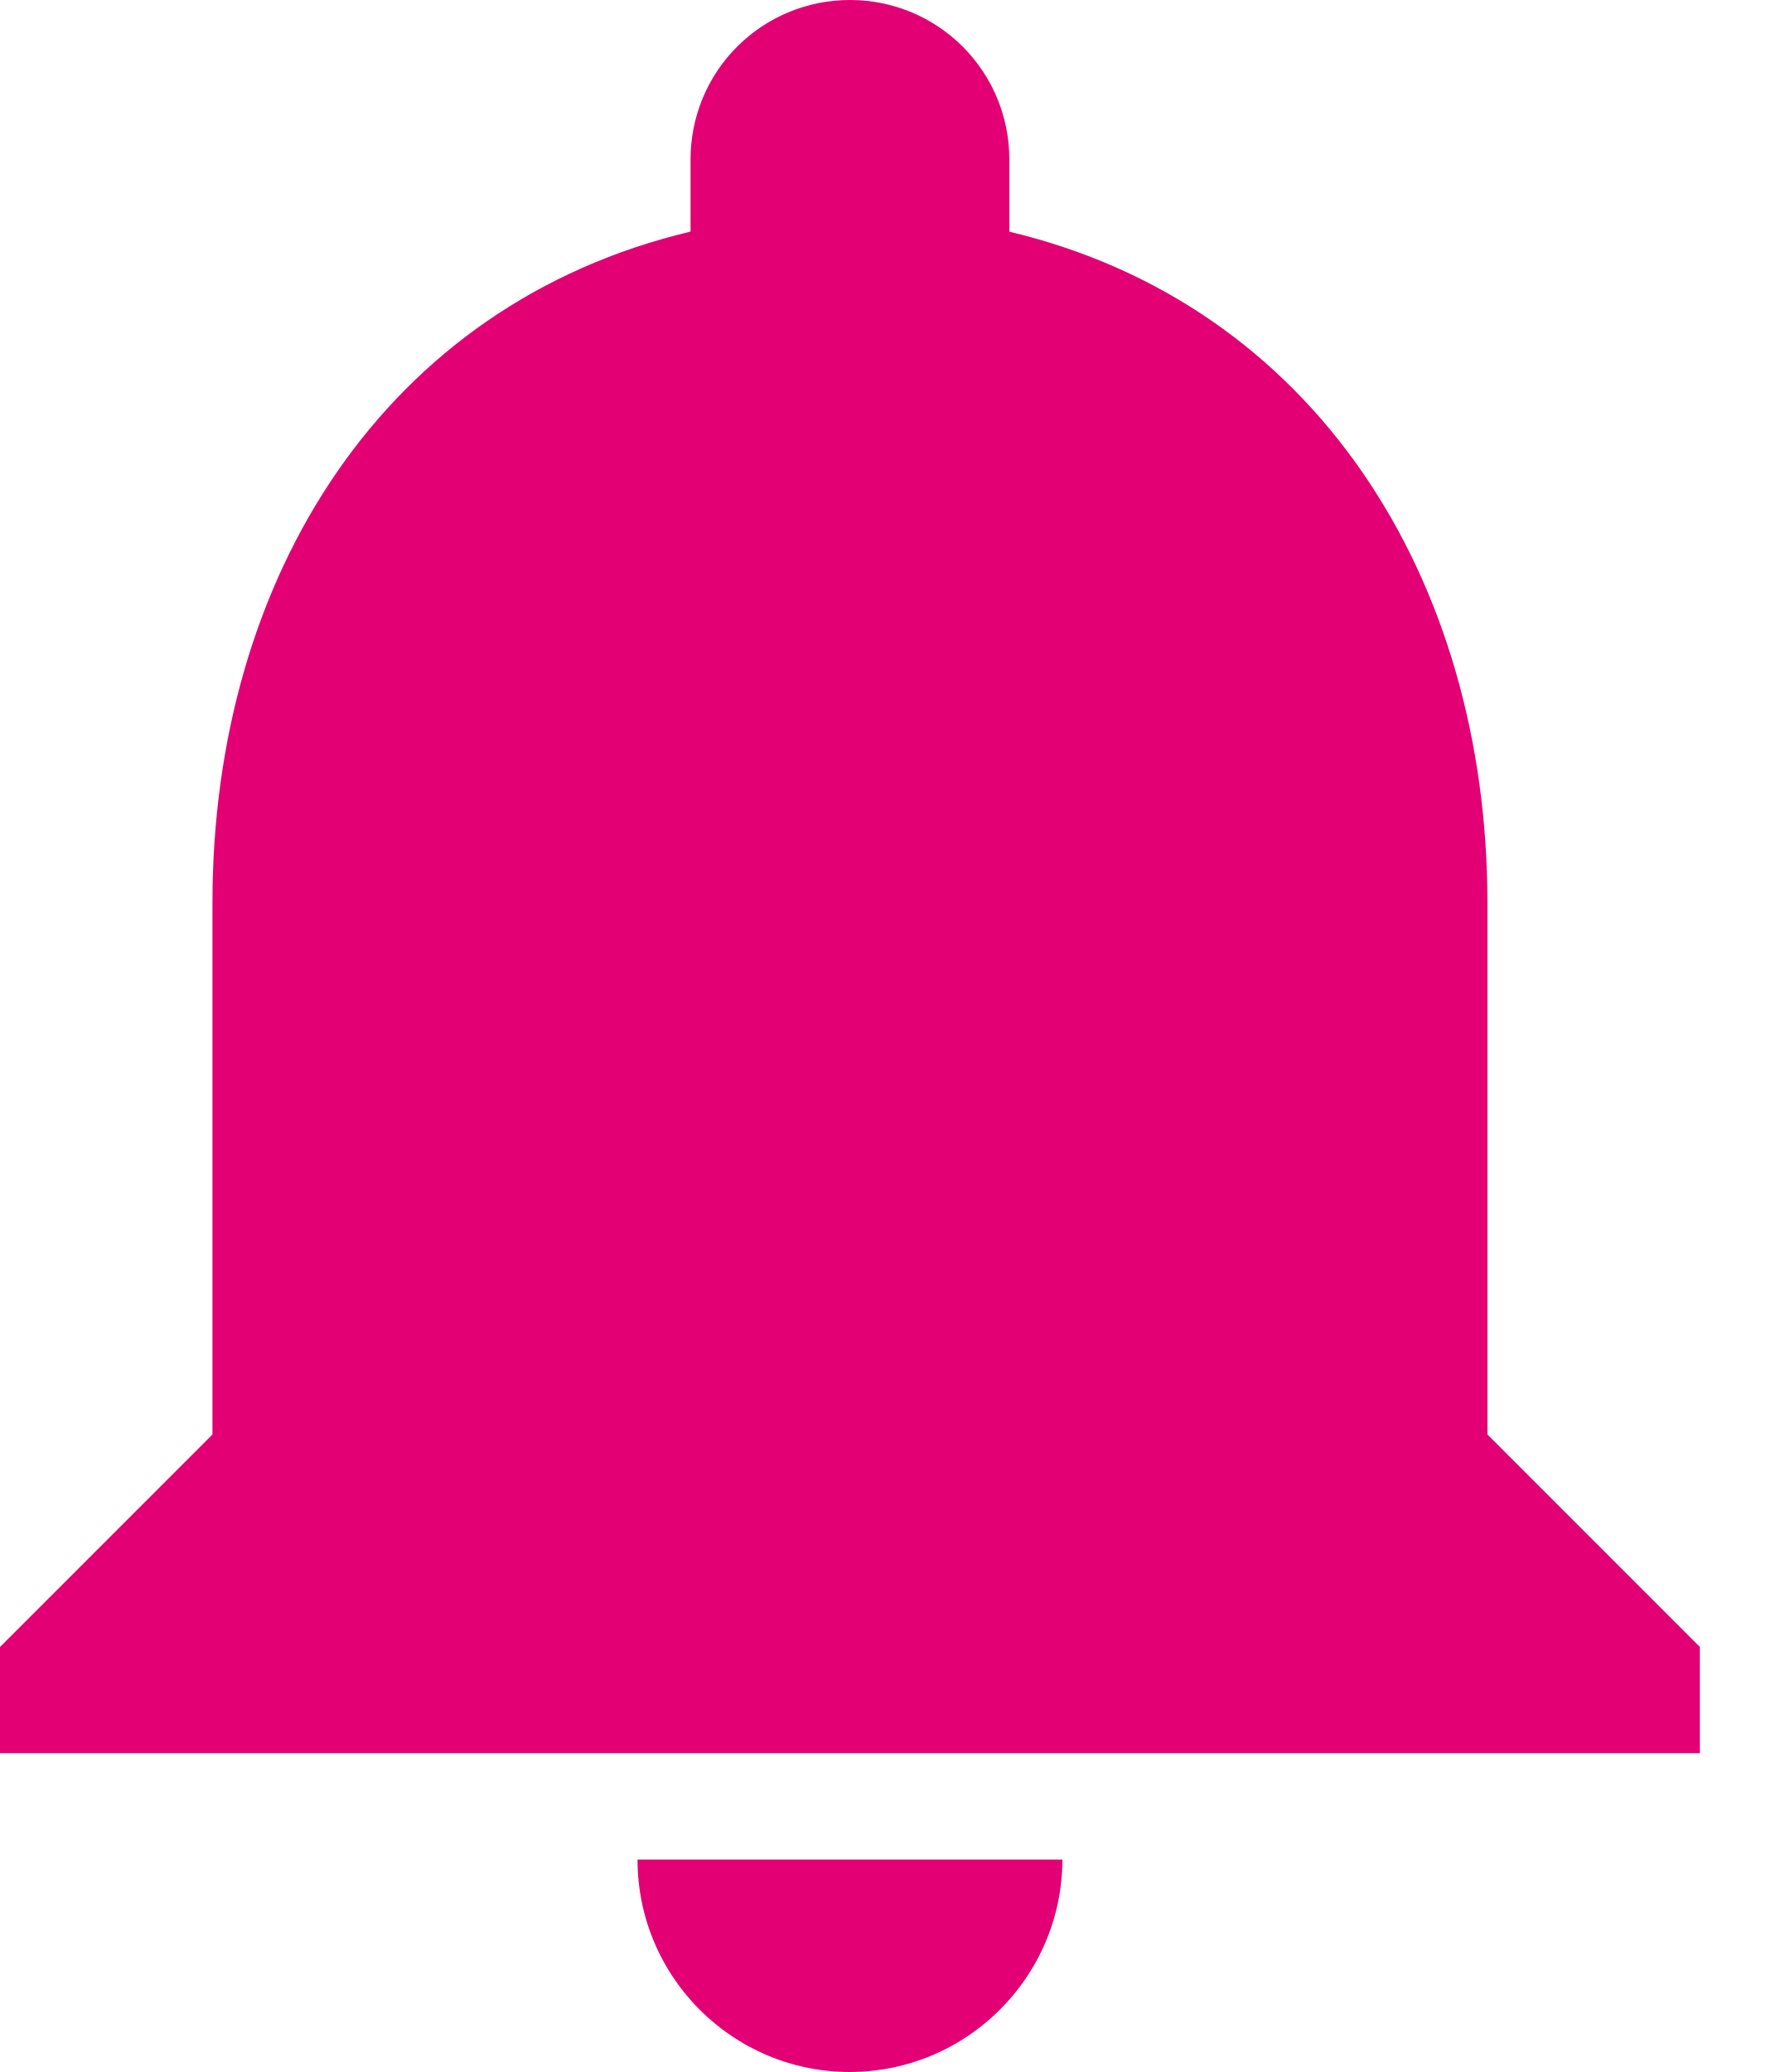
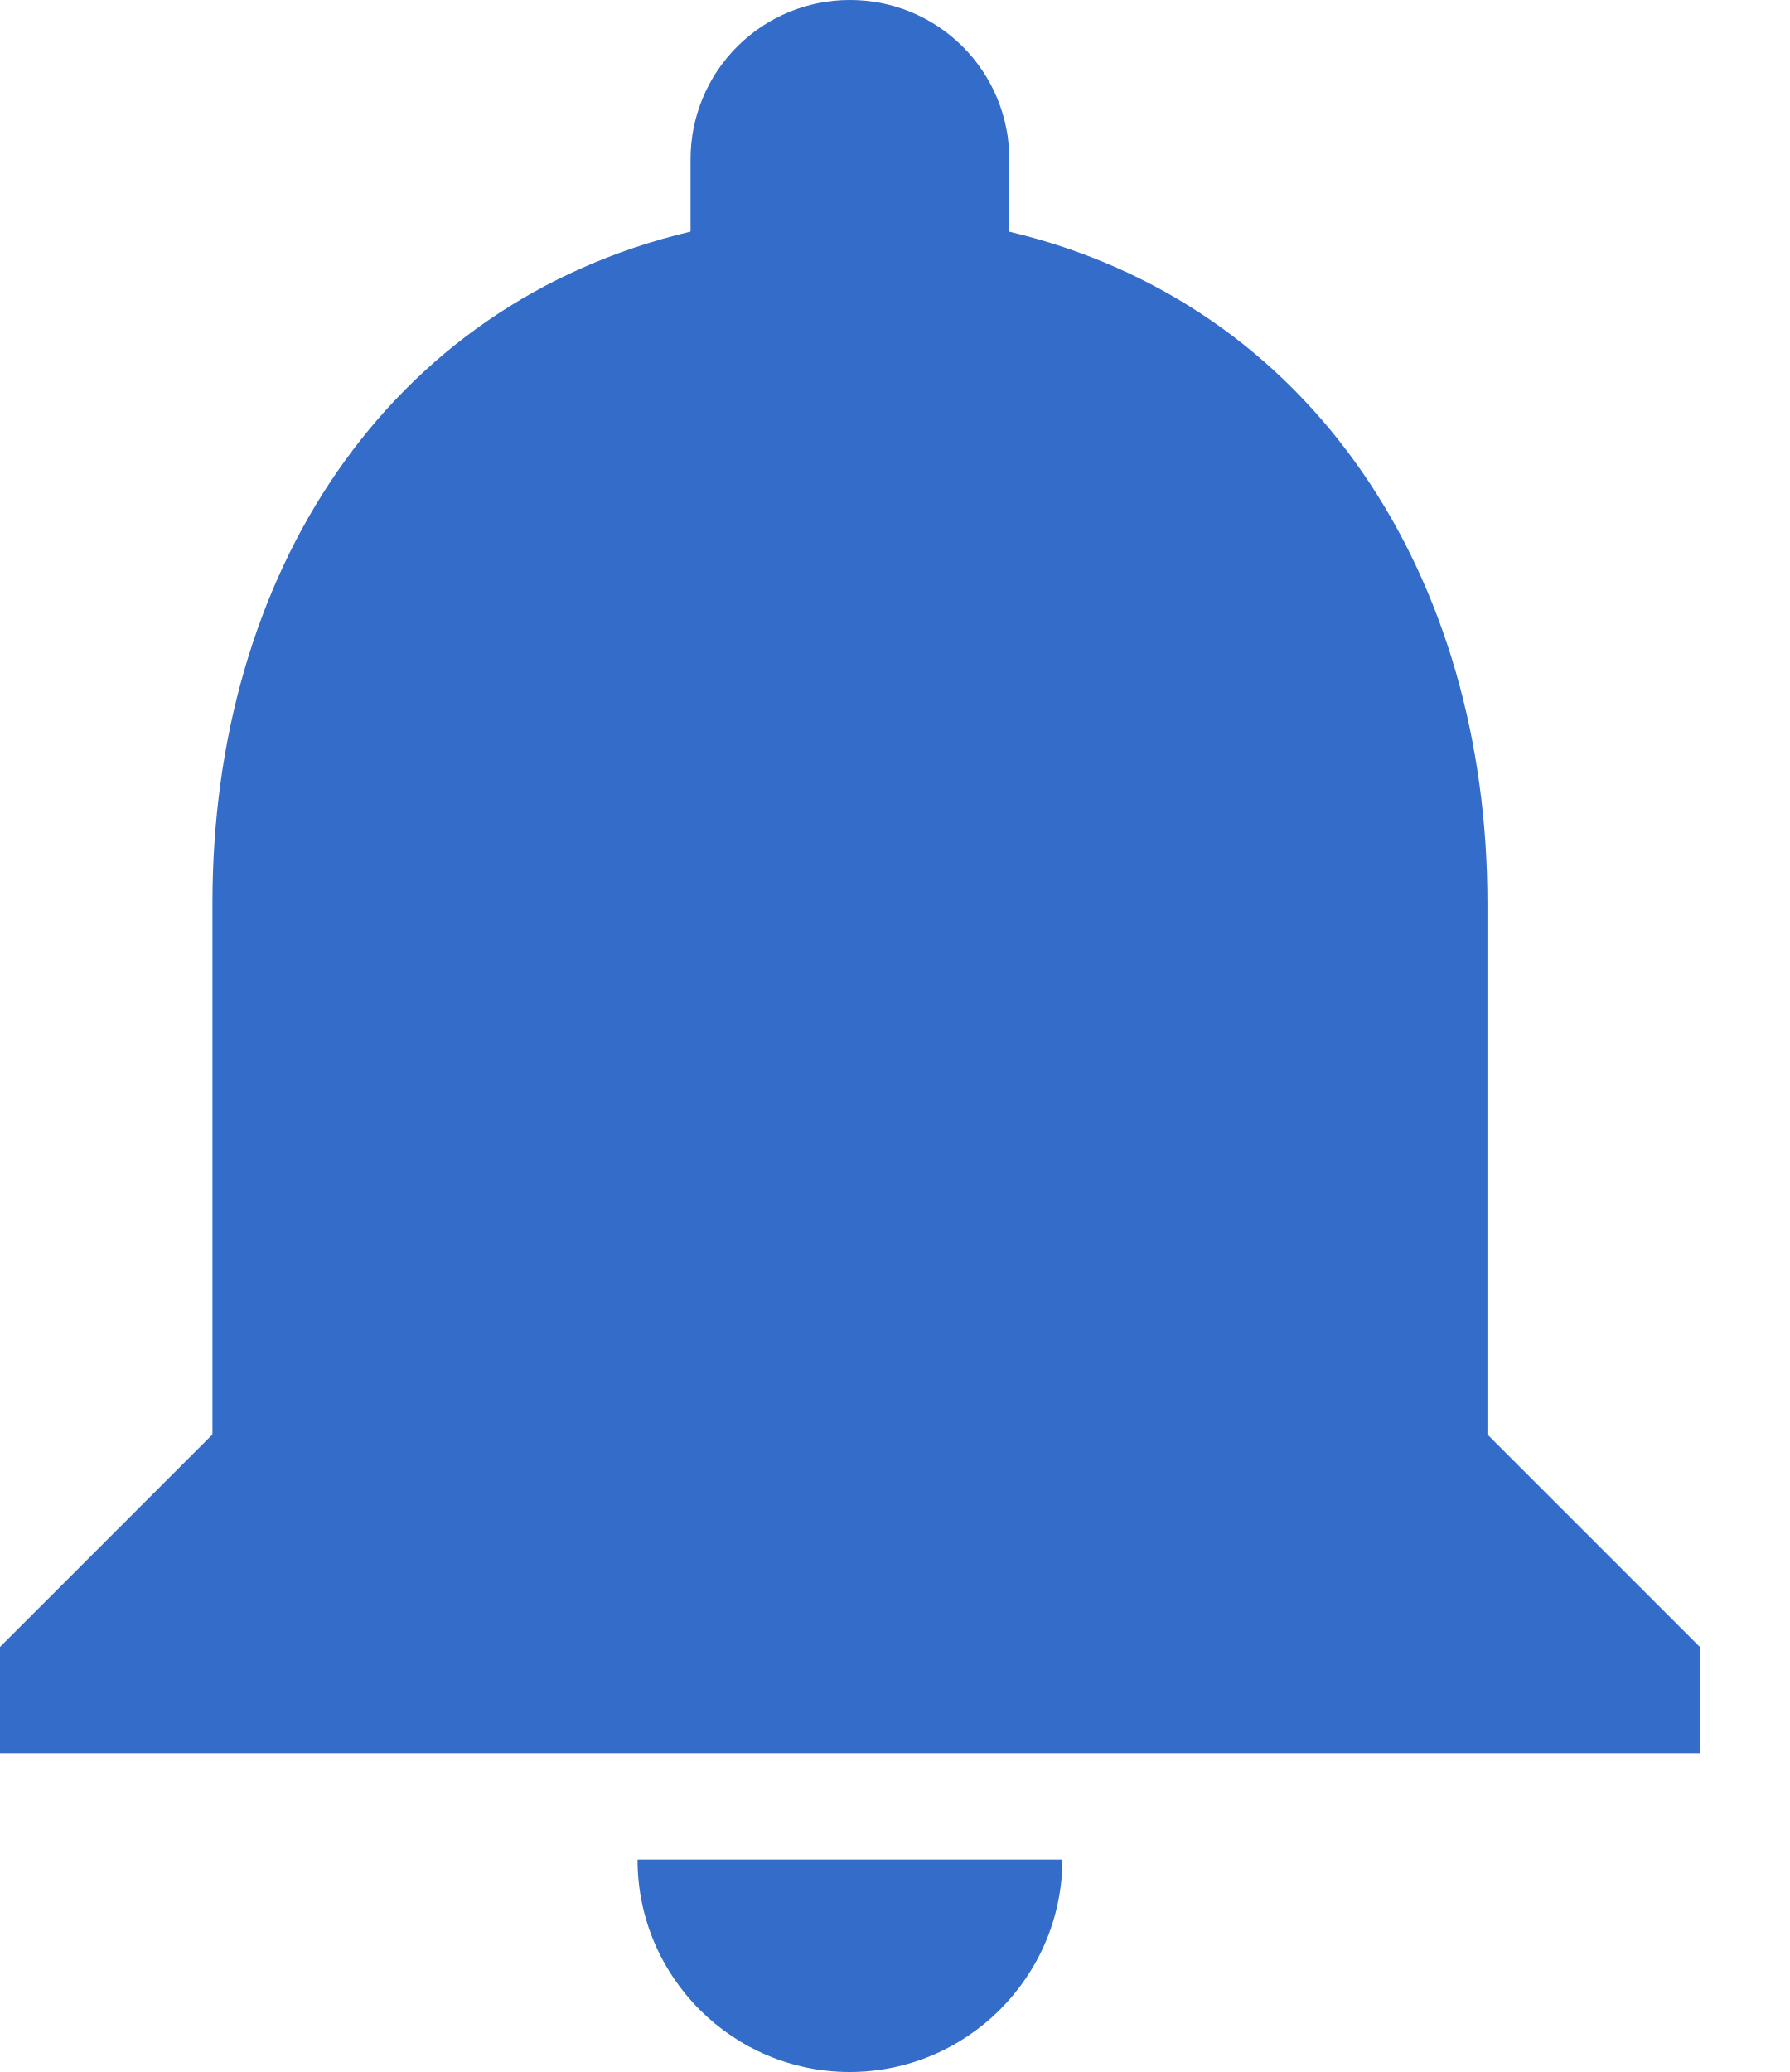
<svg xmlns="http://www.w3.org/2000/svg" width="19" height="22" viewBox="0 0 19 22">
-   <path fill="#E20074" fill-rule="nonzero" d="M15.795 15.23V9.59c0-3.464-1.85-6.363-5.077-7.13v-.768A1.69 1.69 0 0 0 9.026 0a1.69 1.69 0 0 0-1.693 1.692v.767c-3.238.768-5.077 3.656-5.077 7.13v5.642L0 17.487v1.128h18.051v-1.128l-2.256-2.256zM9.025 22a2.263 2.263 0 0 0 2.257-2.256H6.77A2.256 2.256 0 0 0 9.026 22z" />
+   <path fill="#336cc9" fill-rule="nonzero" d="M15.795 15.23V9.59c0-3.464-1.85-6.363-5.077-7.13v-.768A1.69 1.69 0 0 0 9.026 0a1.69 1.69 0 0 0-1.693 1.692v.767c-3.238.768-5.077 3.656-5.077 7.13v5.642L0 17.487v1.128h18.051v-1.128l-2.256-2.256zM9.025 22a2.263 2.263 0 0 0 2.257-2.256H6.77A2.256 2.256 0 0 0 9.026 22z" />
</svg>
